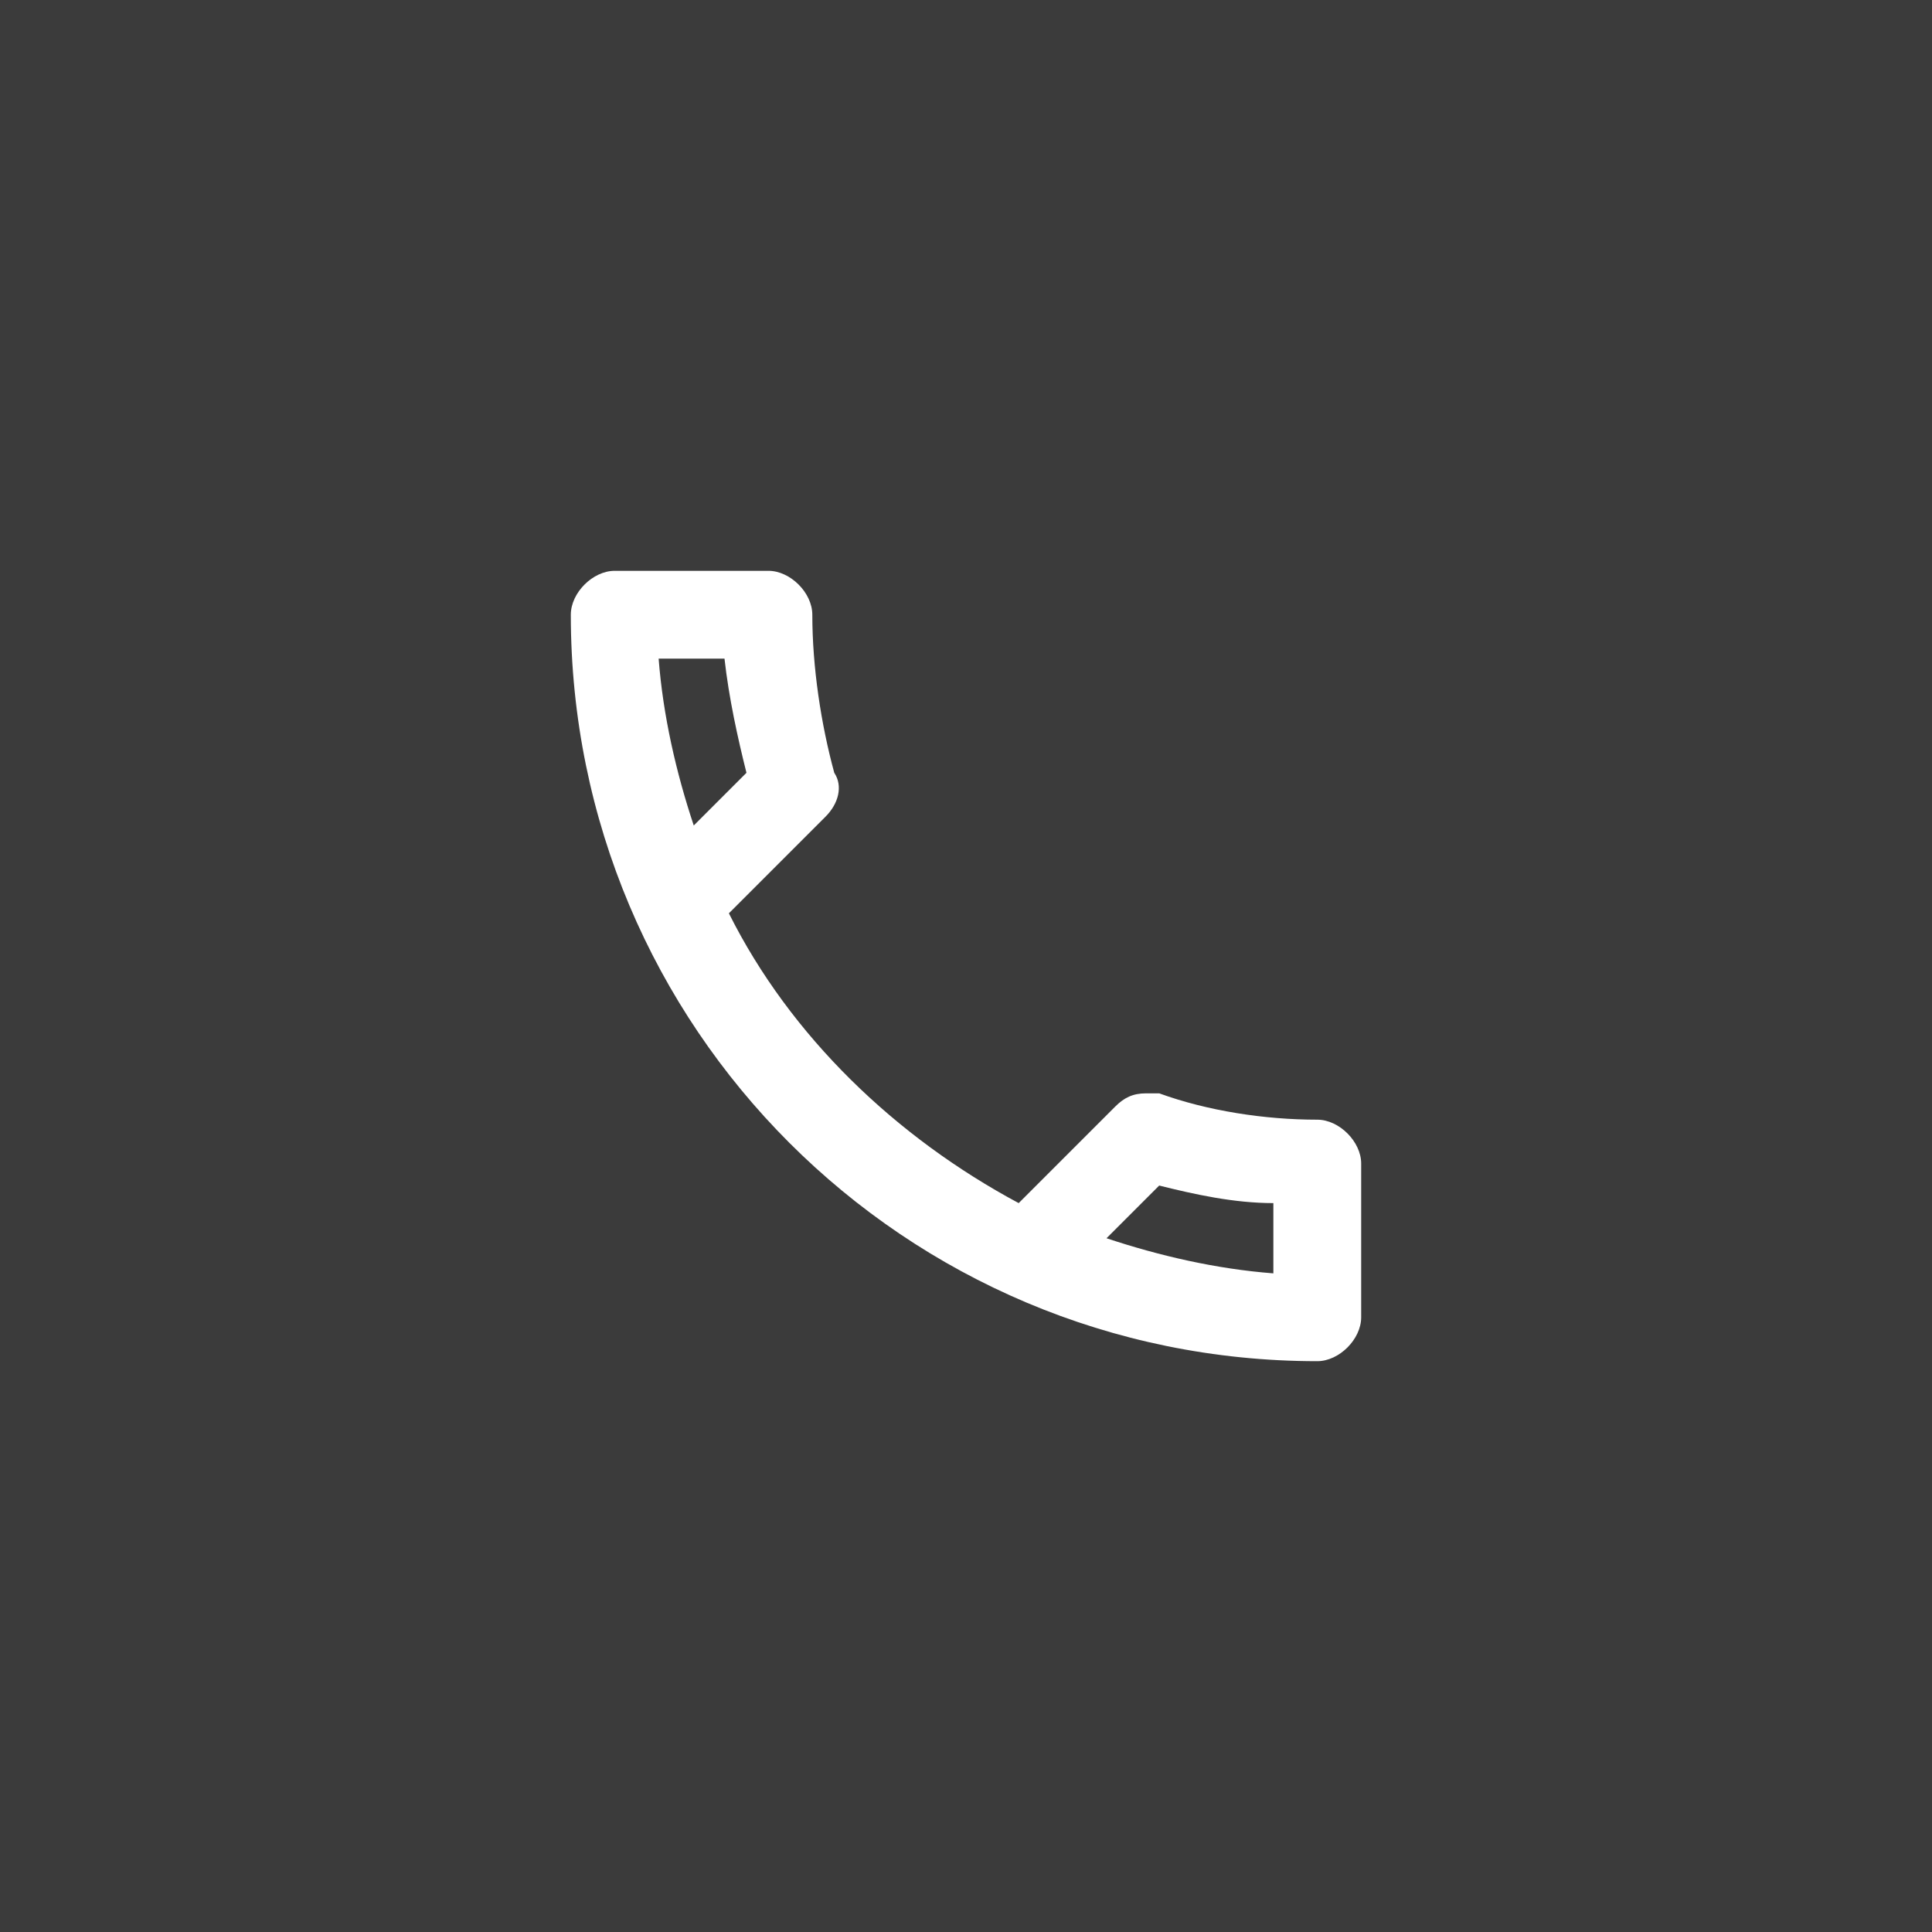
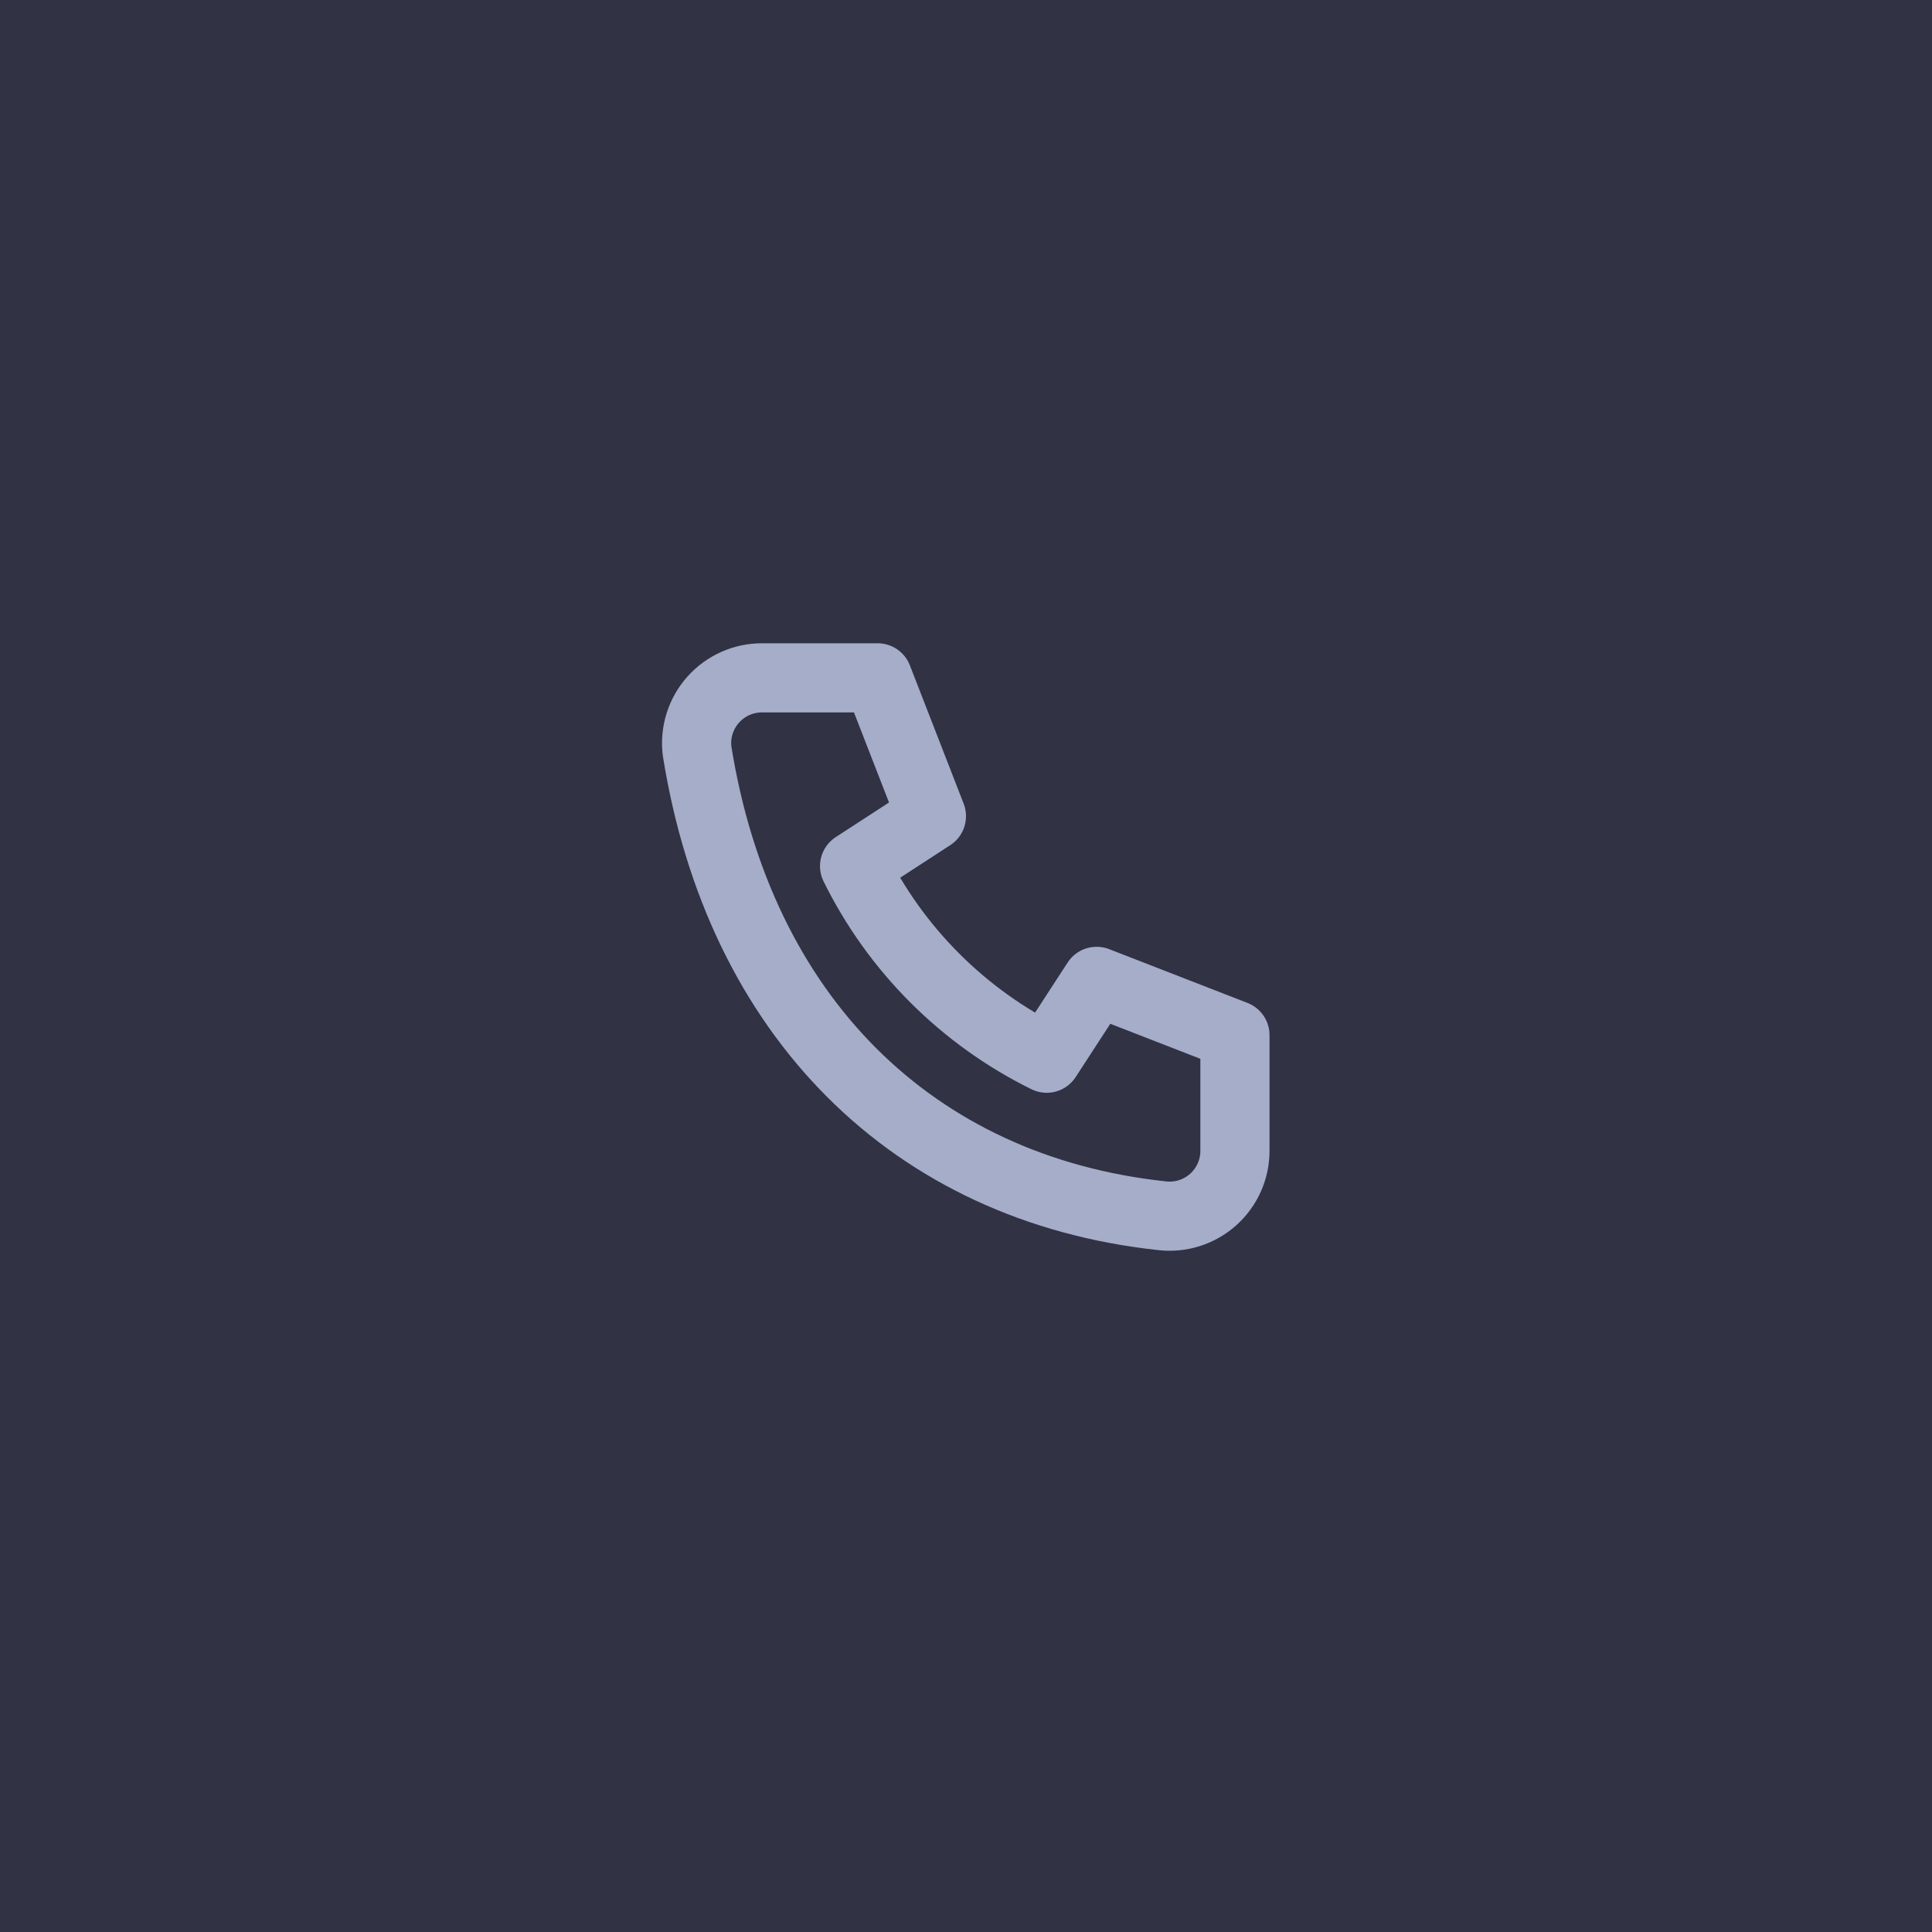
- <svg xmlns="http://www.w3.org/2000/svg" viewBox="0 0 44 44" height="22" width="22" version="1.1">
-   <rect width="44" height="44" fill="#3B3B3B" />
-   <g transform="translate(10, 10)">
-     <path fill="#fff" d="M20,15.5C18.8,15.5 17.5,15.3 16.4,14.9C16.3,14.9 16.2,14.9 16.1,14.9C15.8,14.9 15.6,15 15.4,15.2L13.2,17.4C10.4,15.9 8,13.6 6.6,10.8L8.8,8.6C9.1,8.3 9.2,7.9 9,7.6C8.7,6.5 8.5,5.2 8.5,4C8.5,3.5 8,3 7.5,3H4C3.5,3 3,3.5 3,4C3,13.4 10.6,21 20,21C20.5,21 21,20.5 21,20V16.5C21,16 20.5,15.5 20,15.5M5,5H6.5C6.6,5.9 6.8,6.8 7,7.6L5.8,8.8C5.4,7.6 5.1,6.3 5,5M19,19C17.7,18.9 16.4,18.6 15.2,18.2L16.4,17C17.2,17.2 18.1,17.4 19,17.4V19Z" />
+ <svg xmlns="http://www.w3.org/2000/svg" viewBox="0 0 44 44" width="44" height="44" version="1.1">
+   <rect width="44" height="44" fill="#313244" />
+   <g transform="translate(11.5 11.5) scale(0.875)" fill="none" stroke="#a6adc8" stroke-width="1.8" stroke-linecap="round" stroke-linejoin="round">
+     <path d="M6.7 4.5h3l1.4 3.6-2 1.3a11 11 0 0 0 5 5l1.3-2 3.6 1.4v3a1.7 1.7 0 0 1-1.9 1.7C10.6 17.8 6.1 13.3 5 6.4a1.7 1.7 0 0 1 1.7-1.9Z" />
  </g>
</svg>
